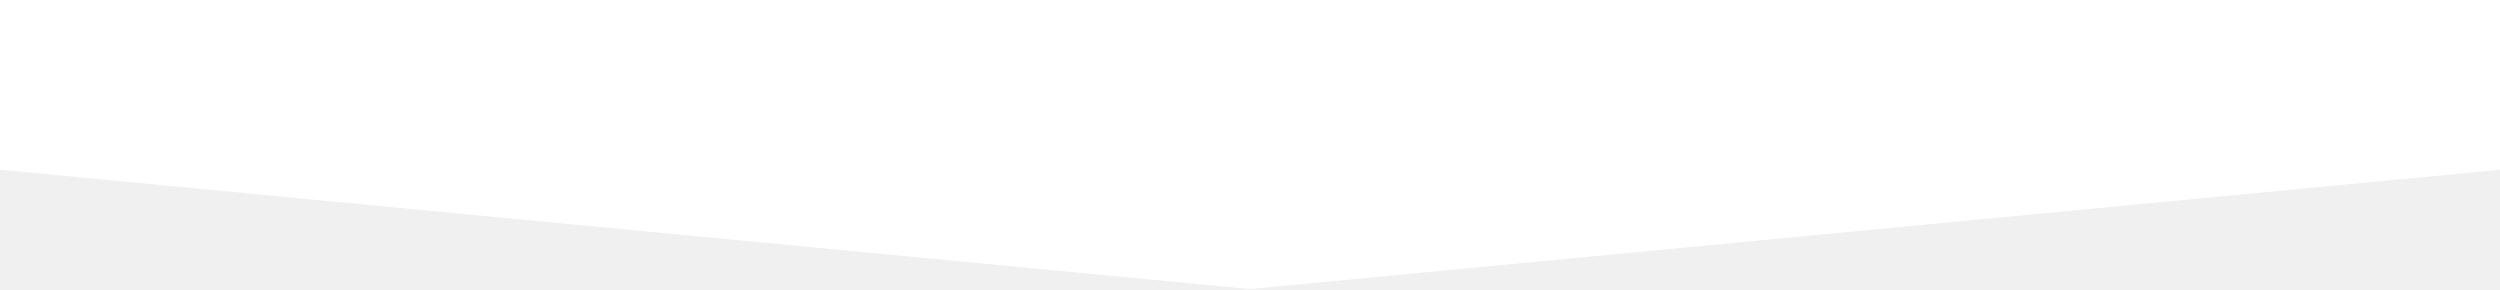
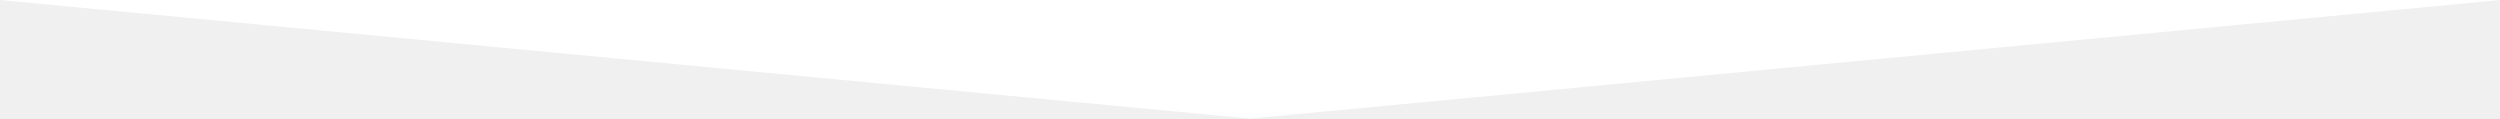
- <svg xmlns="http://www.w3.org/2000/svg" version="1.1" id="Layer_1" x="0px" y="0px" width="320px" height="37px" viewBox="0 12.452 320 37" enable-background="new 0 12.452 320 37" xml:space="preserve">
-   <polygon fill="#ffffff" points="320,12.452 0,12.452 0,34.175 160,49.452 320,34.175 " />
+ <svg xmlns="http://www.w3.org/2000/svg" version="1.1" width="780" height="37" viewBox="0 0 780 37">
+   <g fill="#ffffff">
+     <path d="M 0,0 H 390 V 37 Z" />
+     <path d="M 780,0 H 390 V 37 Z" />
+   </g>
</svg>
